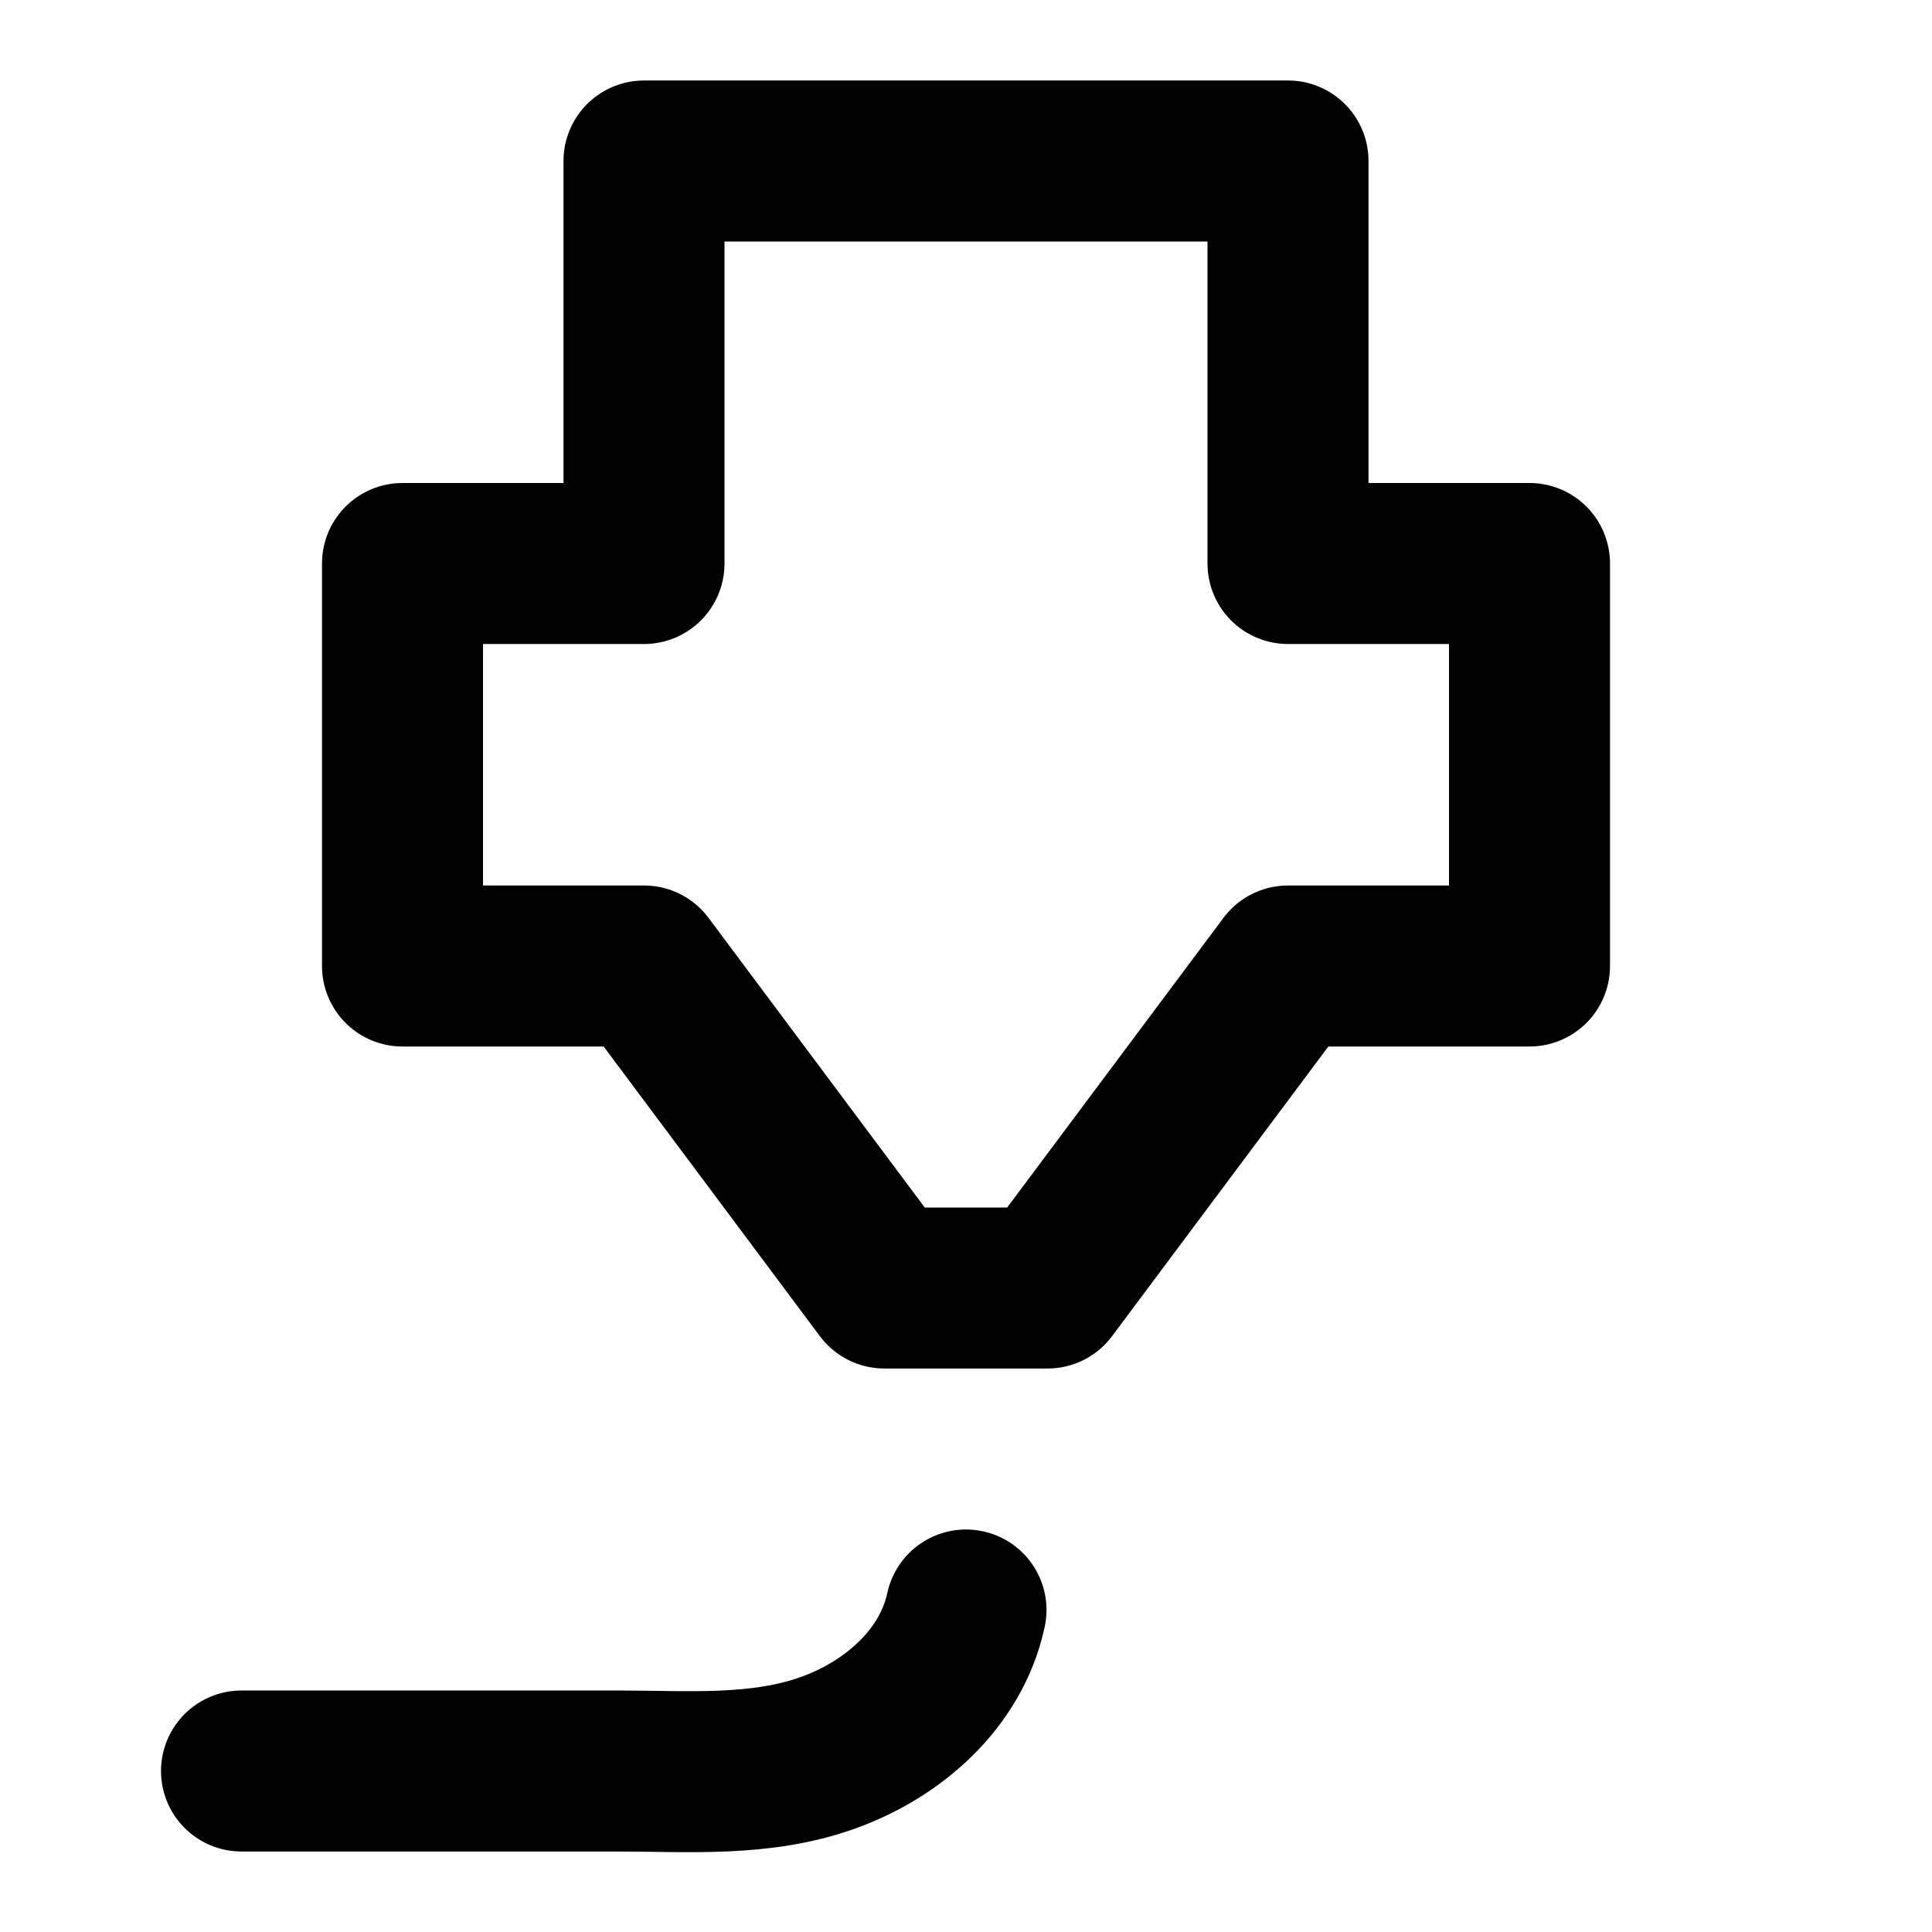
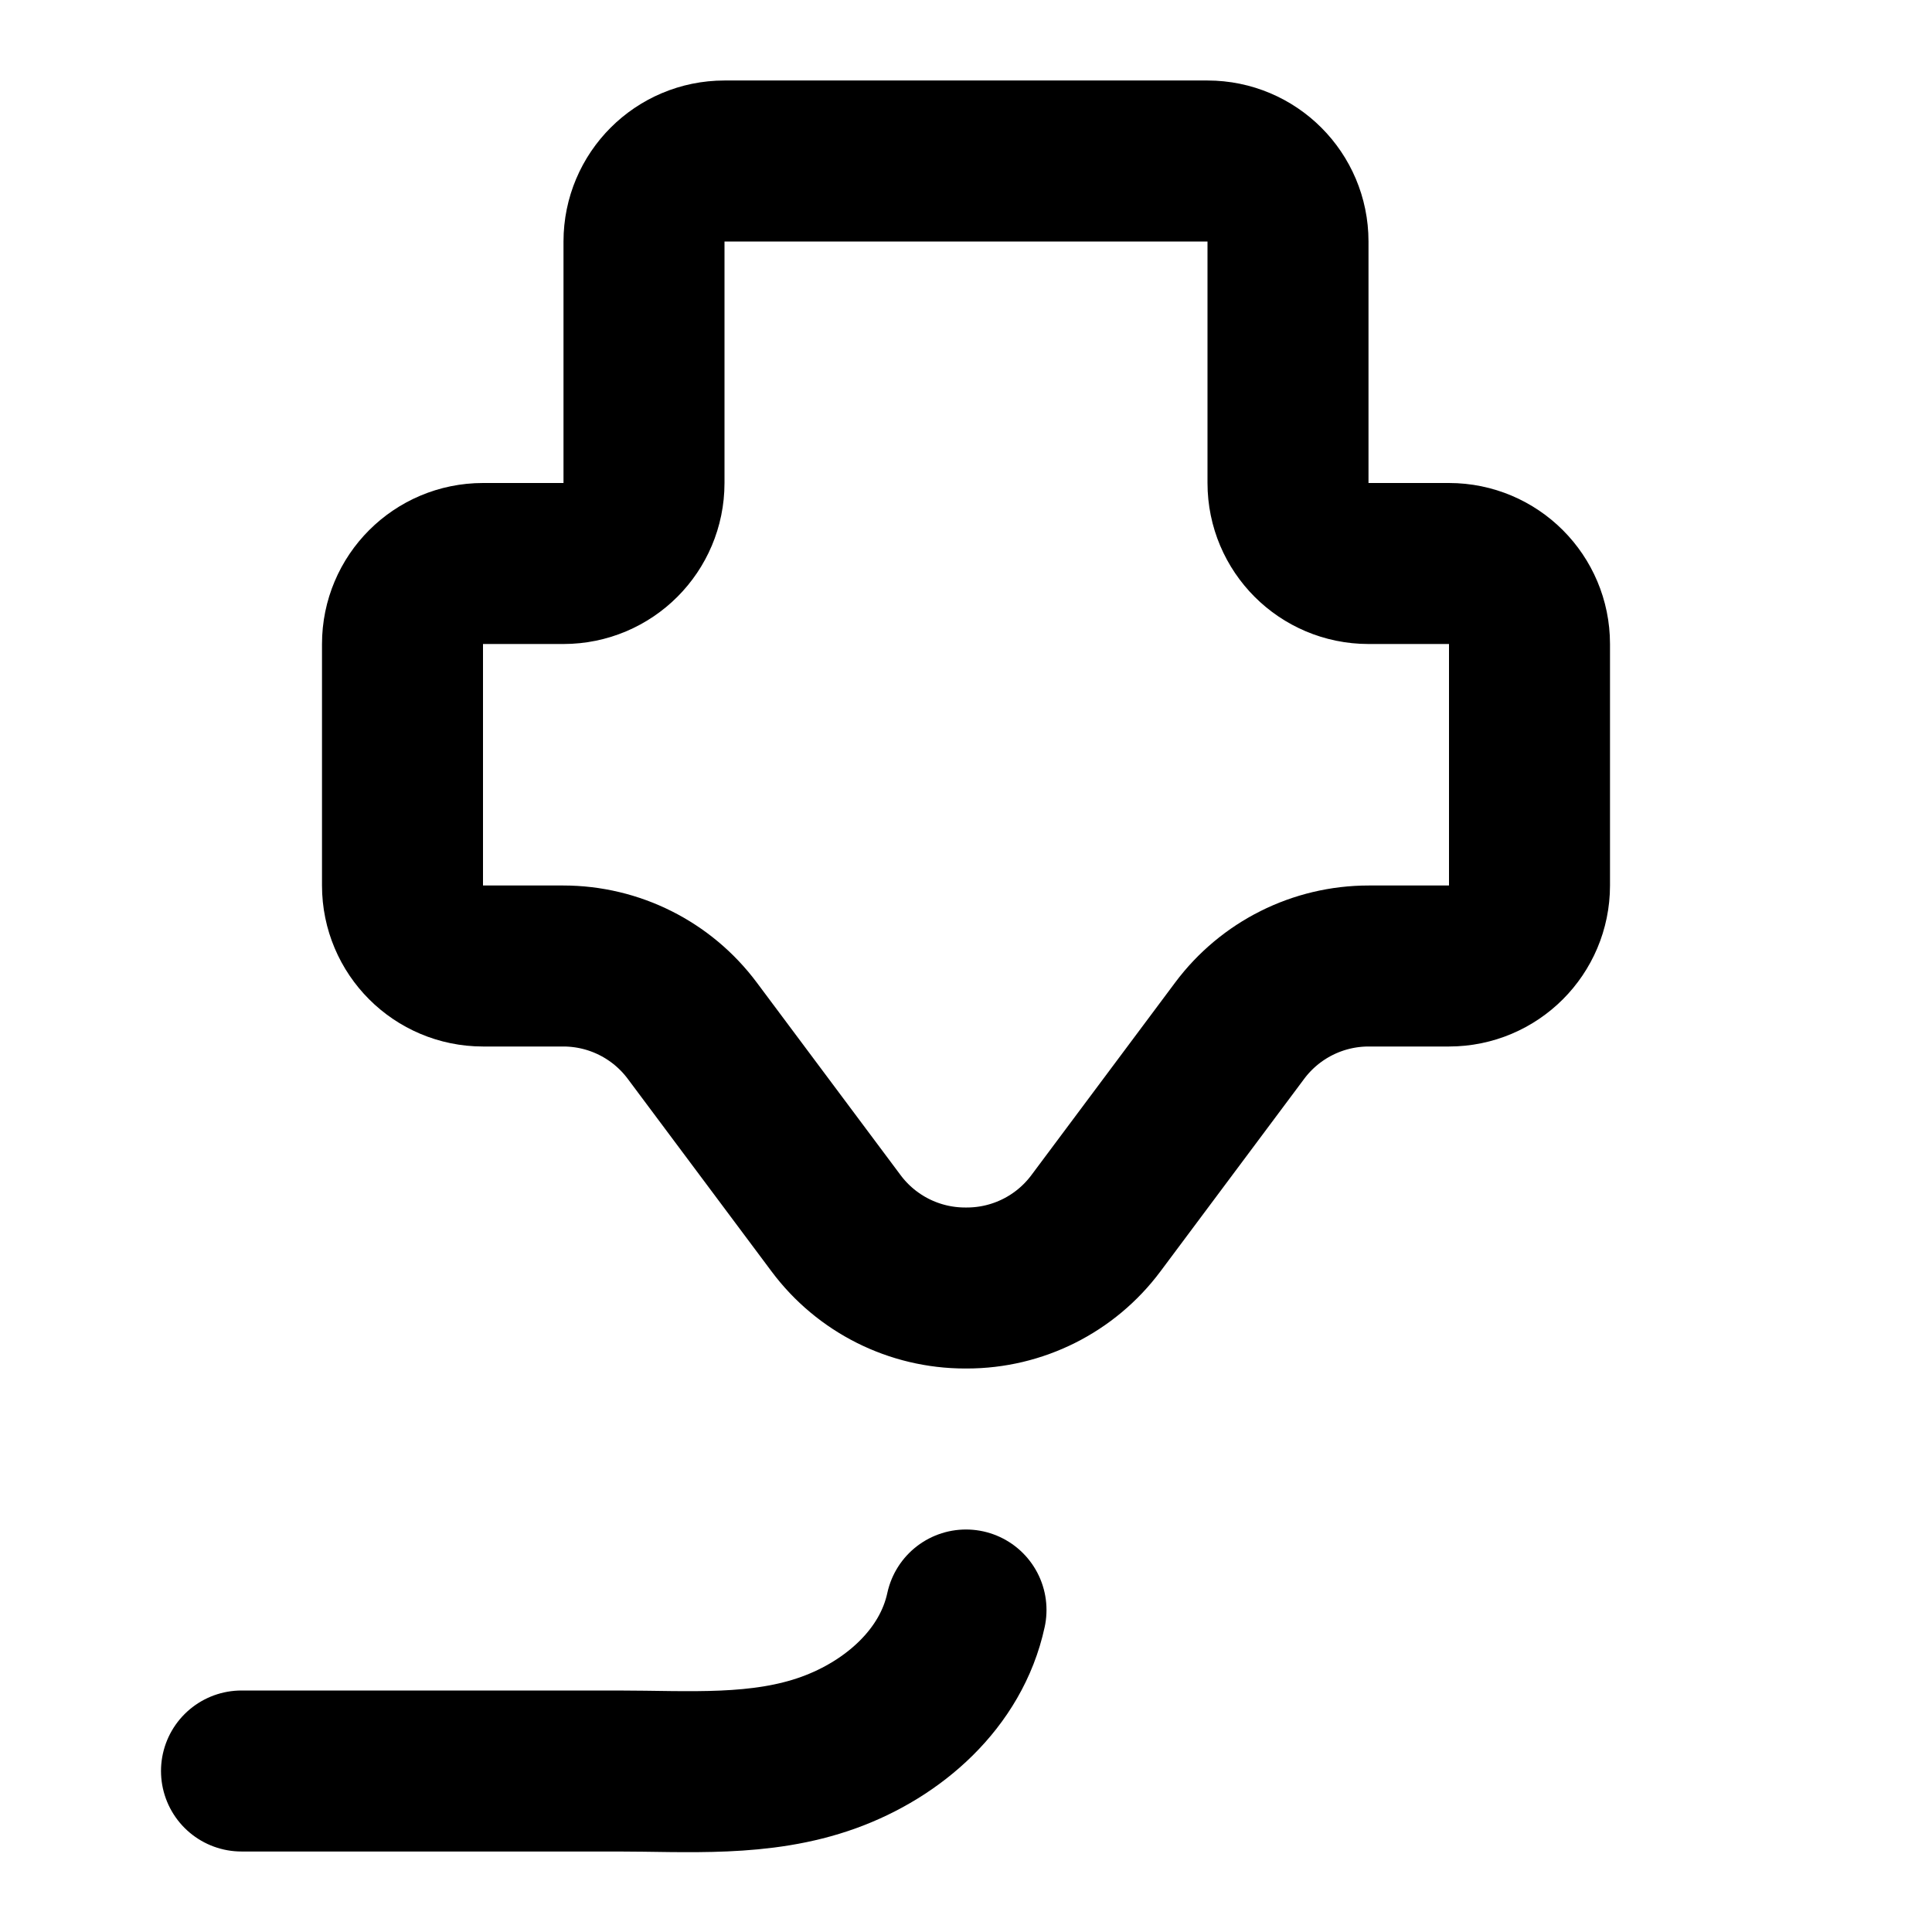
<svg xmlns="http://www.w3.org/2000/svg" width="24" height="24" viewBox="0 0 24 24" fill="none" stroke="currentColor" stroke-width="2" stroke-linecap="round" stroke-linejoin="round">
+   <path d="M11.989 16a2 2 0 01-1.603-.804L8.6 12.804A2 2 0 006.997 12H6a1 1 0 01-1-1V8a1 1 0 011-1h1a1 1 0 001-1V3a1 1 0 011-1h6a1 1 0 011 1v3a1 1 0 001 1h1a1 1 0 011 1v3a1 1 0 01-1 1h-.997a2 2 0 00-1.603.803l-1.787 2.394A2 2 0 0112.01 16" />
  <path d="M12 20c-.184.853-.901 1.48-1.707 1.771-.844.305-1.746.229-2.625.229H3" />
-   <path d="M8 2h8v5h3v5h-3l-2.987 4h-2.027L8 12H5V7h3z" />
</svg>
